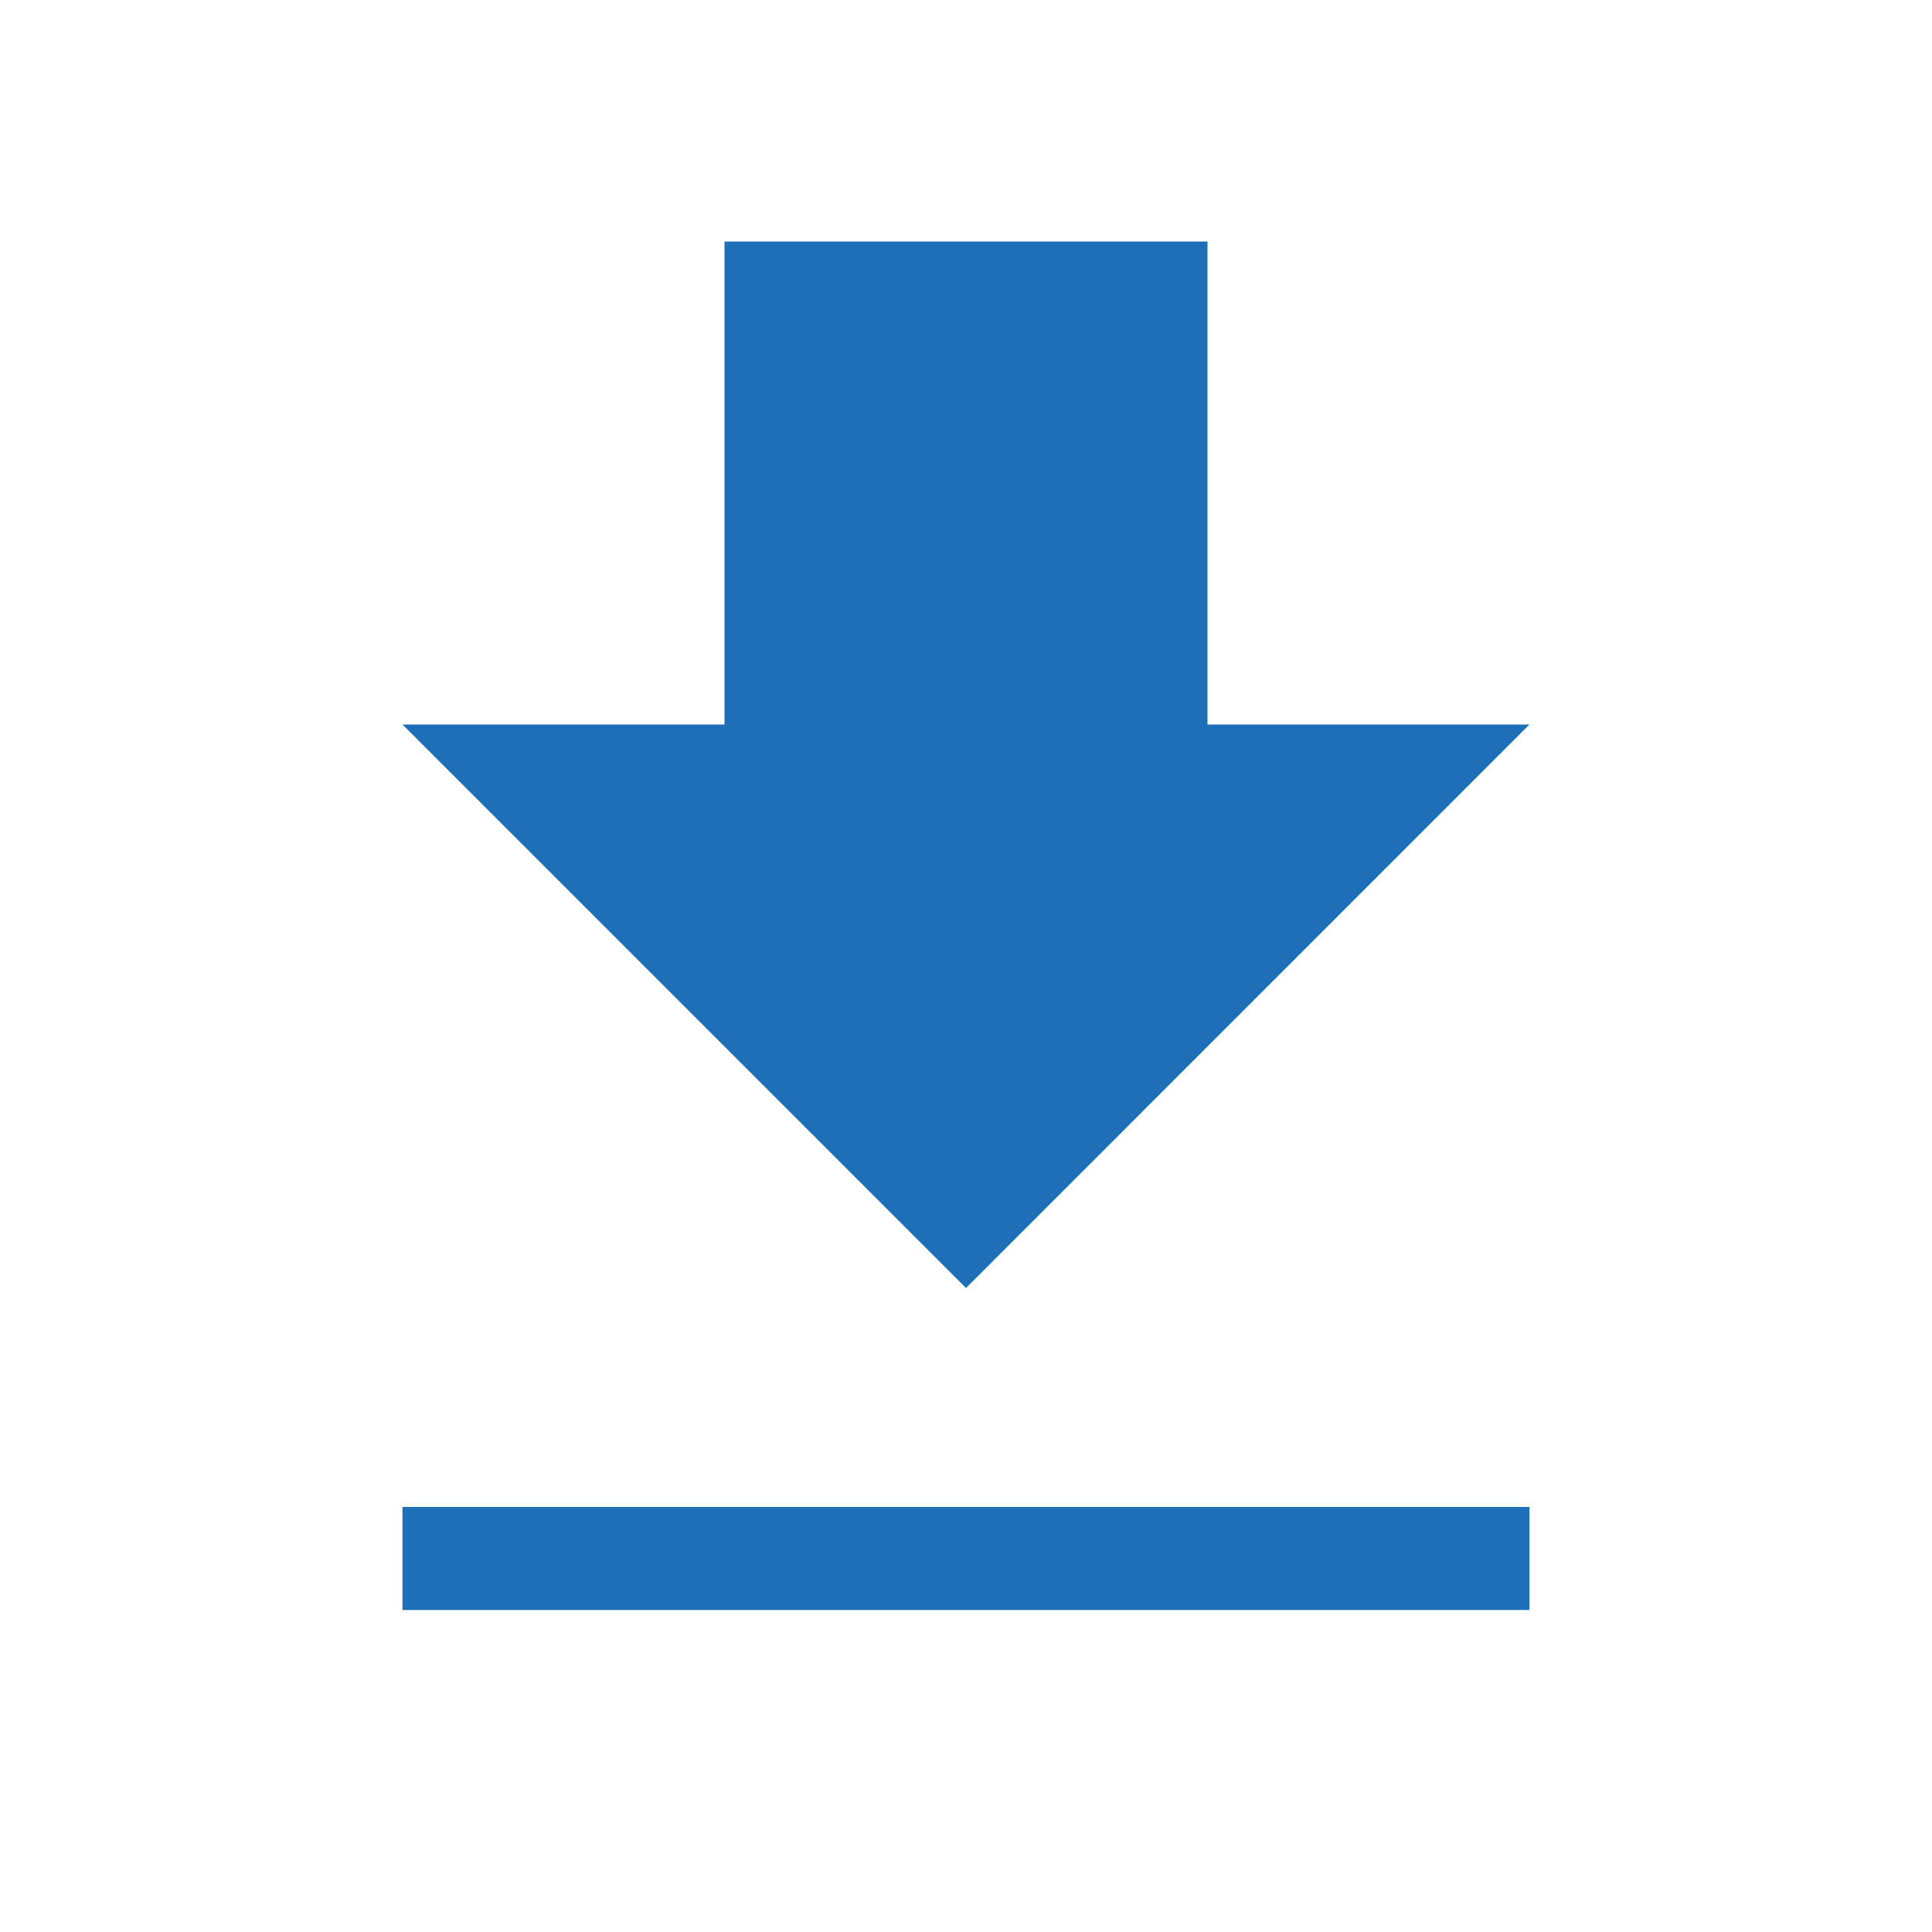
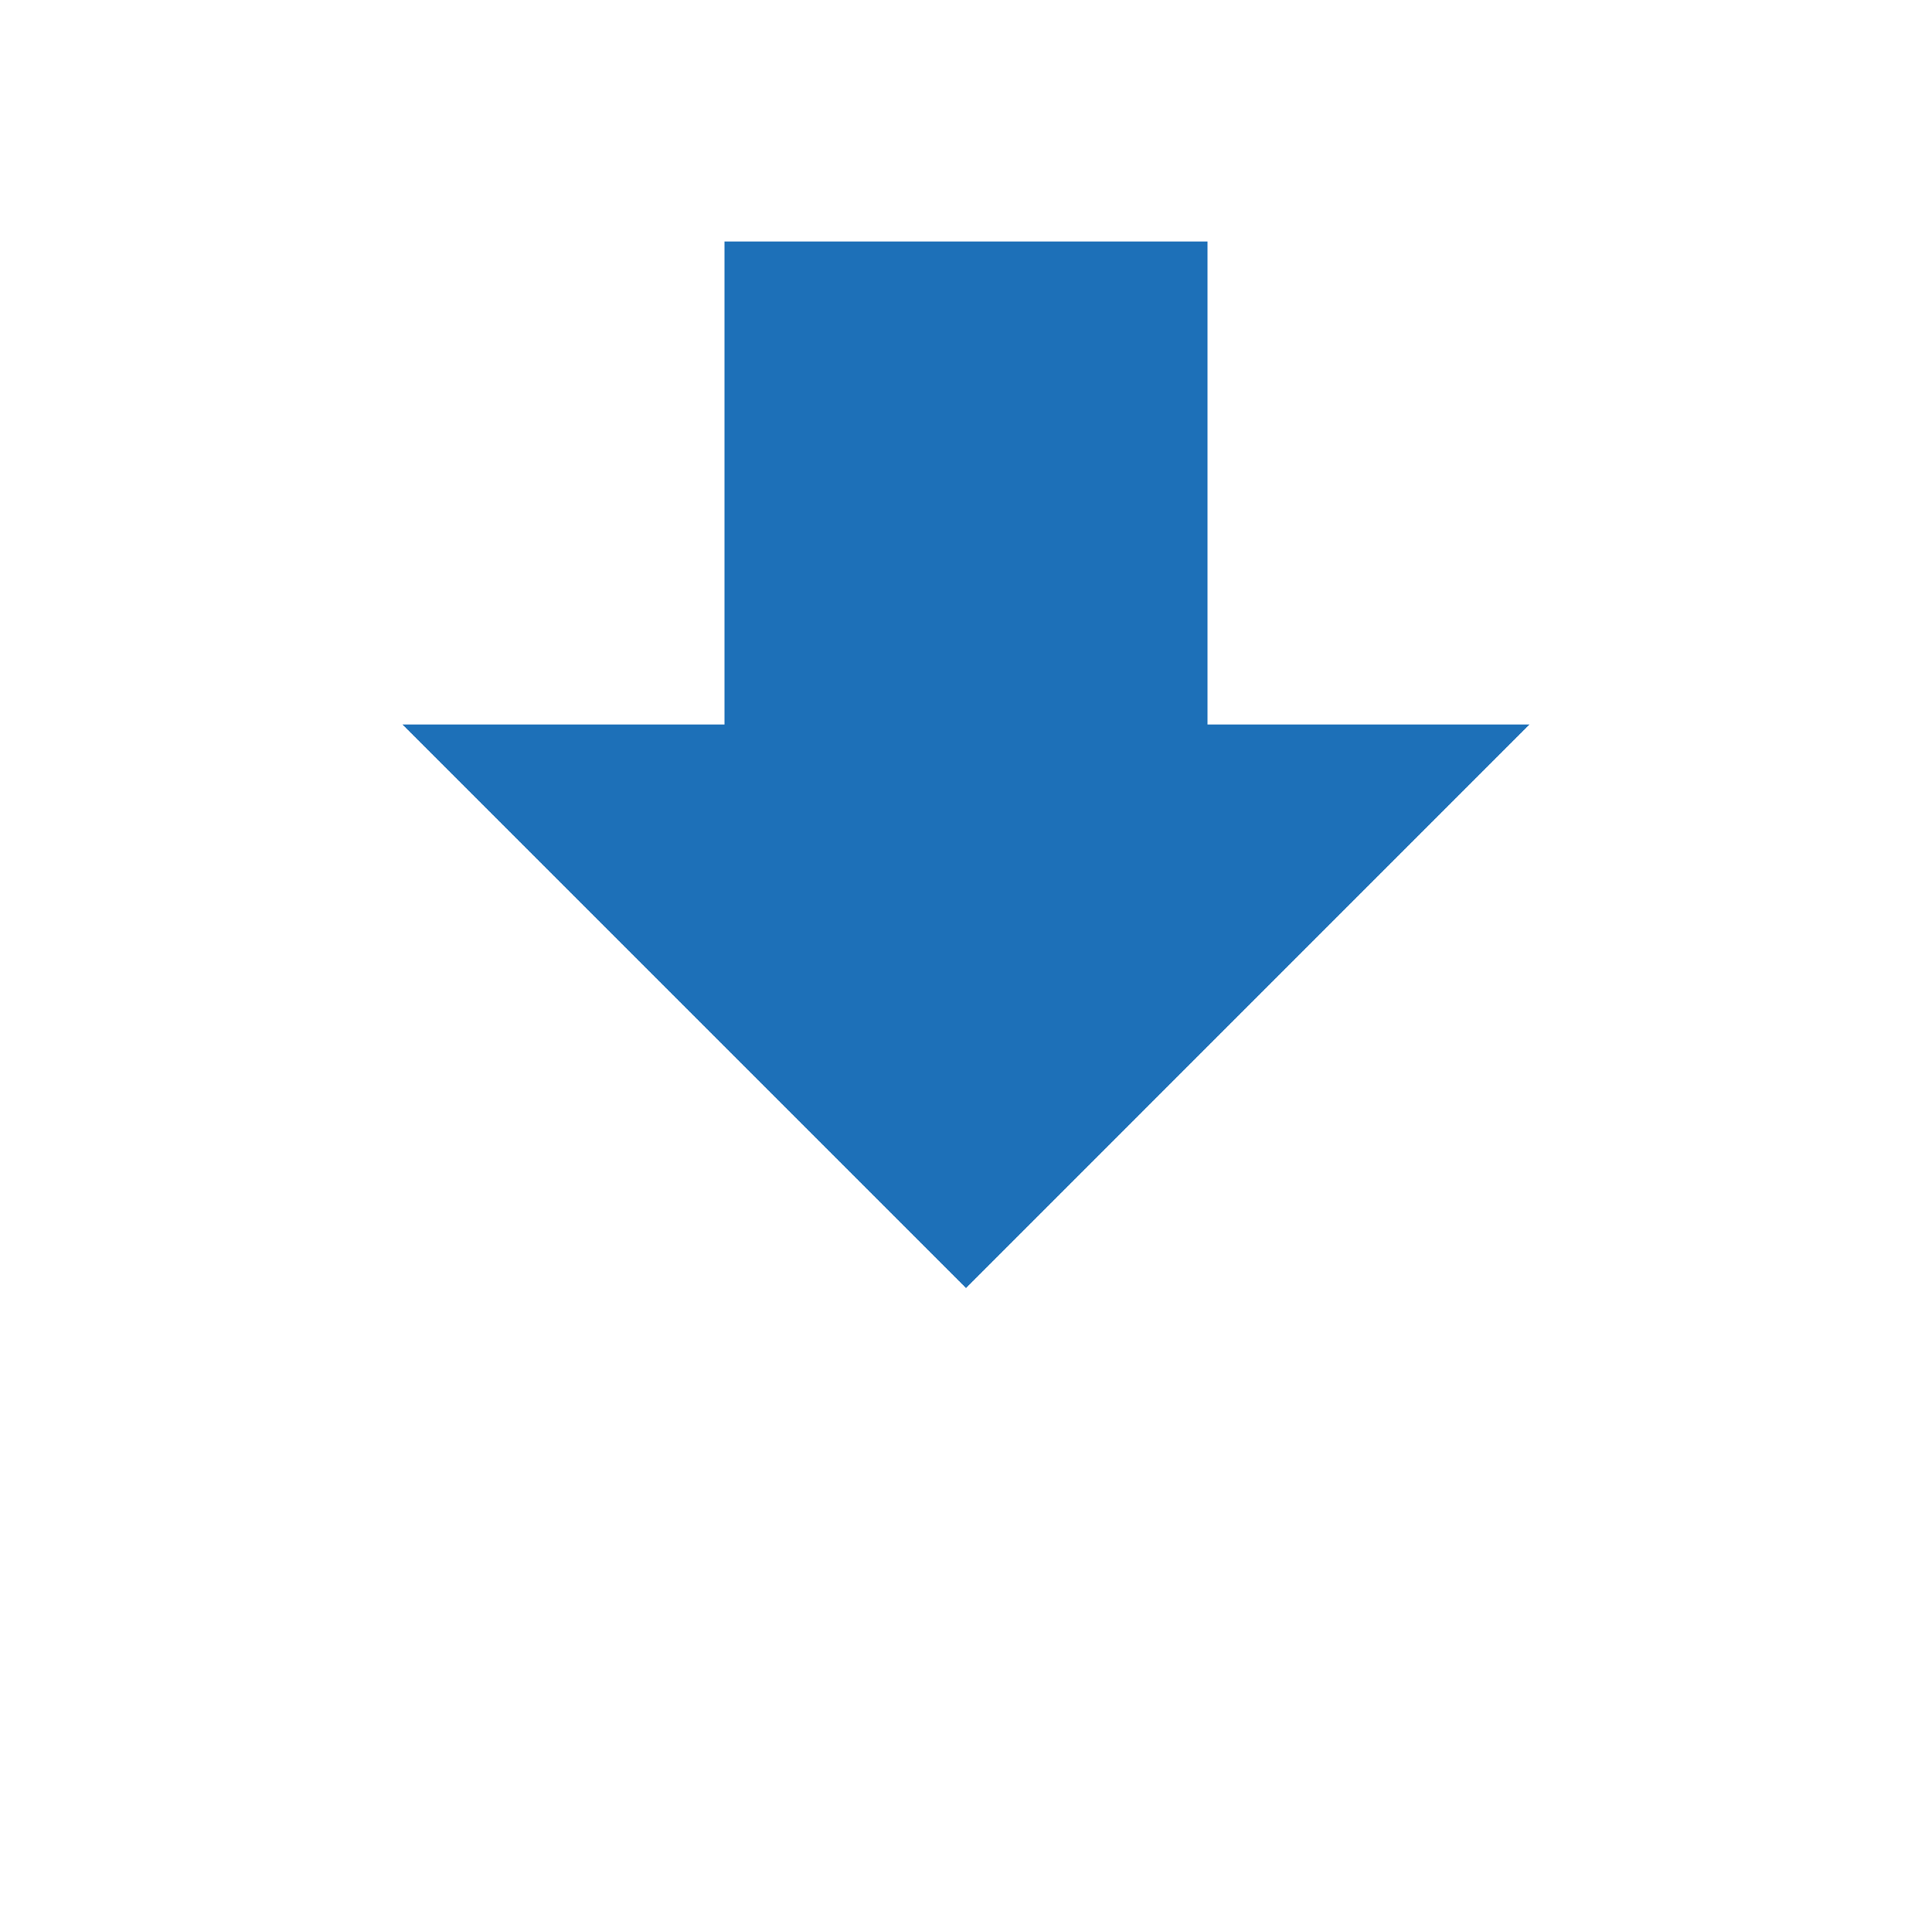
- <svg xmlns="http://www.w3.org/2000/svg" width="25" height="25" viewBox="0 0 25 25" fill="none">
-   <path d="M19.791 9.375H15.625V3.125H9.375V9.375H5.208L12.5 16.667L19.791 9.375ZM5.208 19.5V20.833H19.791V19.5H12.5H5.208Z" fill="#1D70B8" />
+ <svg xmlns="http://www.w3.org/2000/svg" width="25" height="25" viewBox="0 0 25 25" fill="none" version="1.1" id="svg11">
+   <defs id="defs15" />
+   <path d="M 19.791,9.375 H 15.625 V 3.125 H 9.375 v 6.25 H 5.208 l 7.292,7.292 z" fill="#1d70b8" id="path9" />
</svg>
